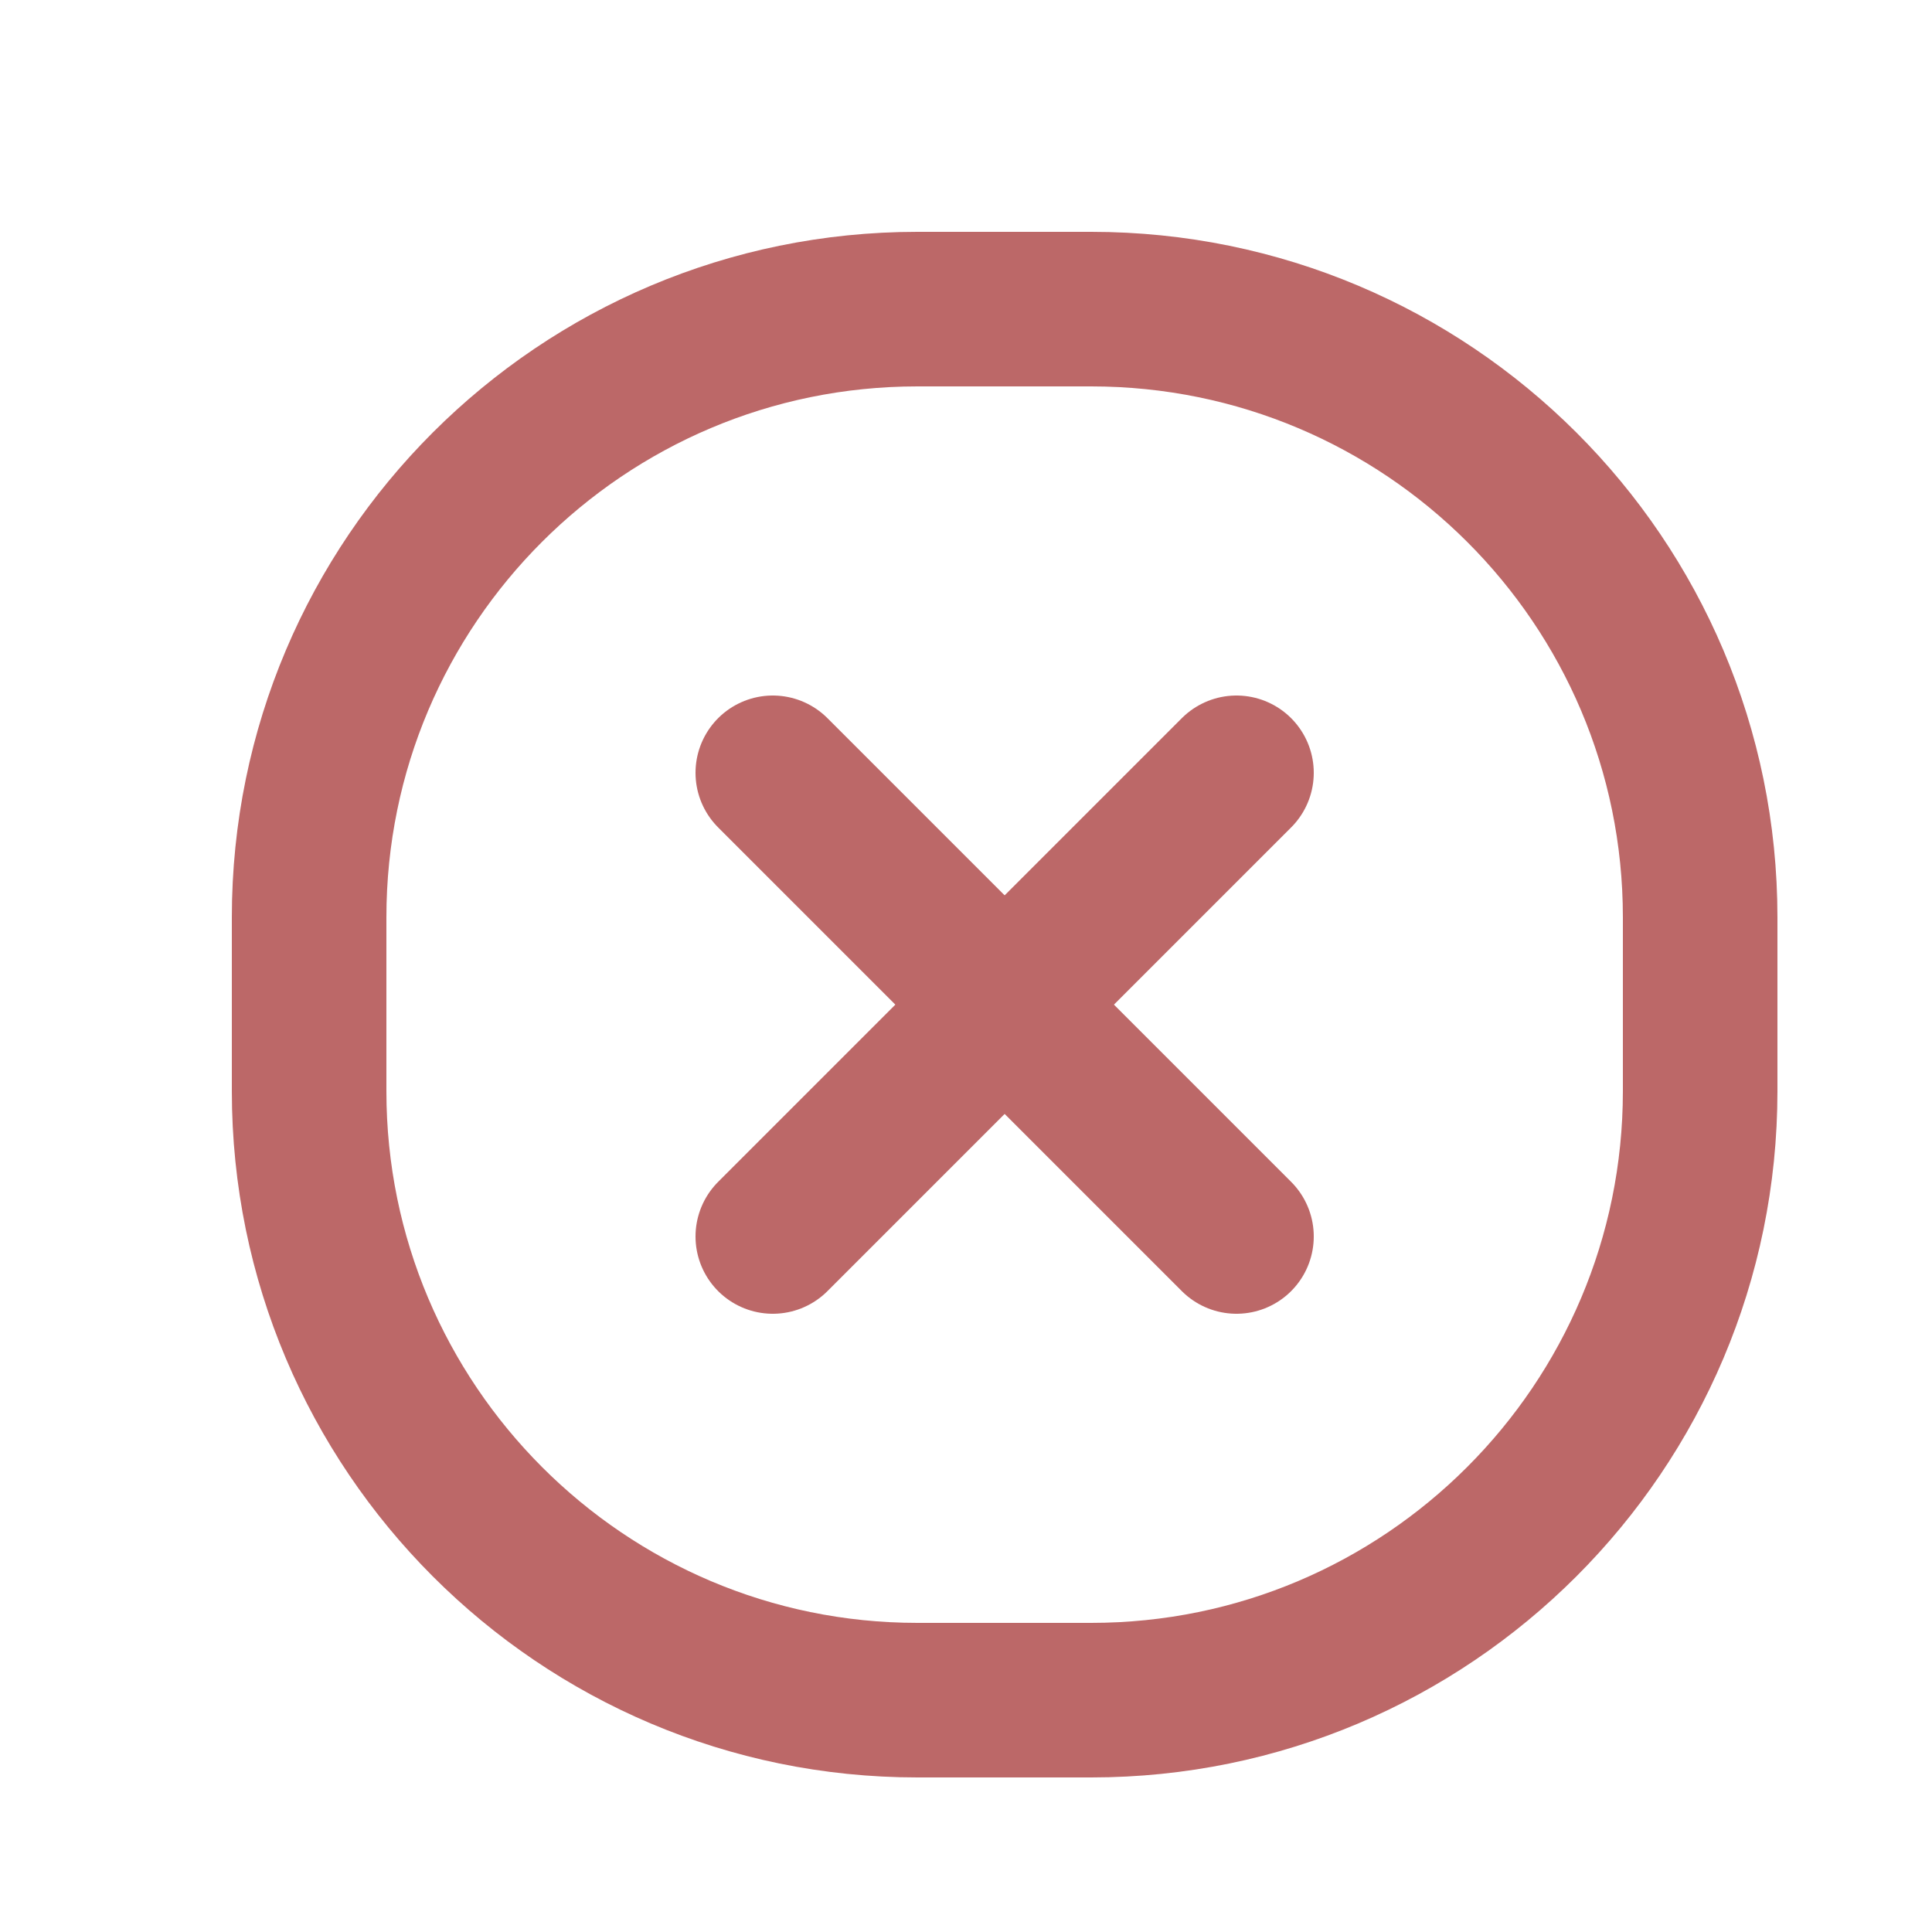
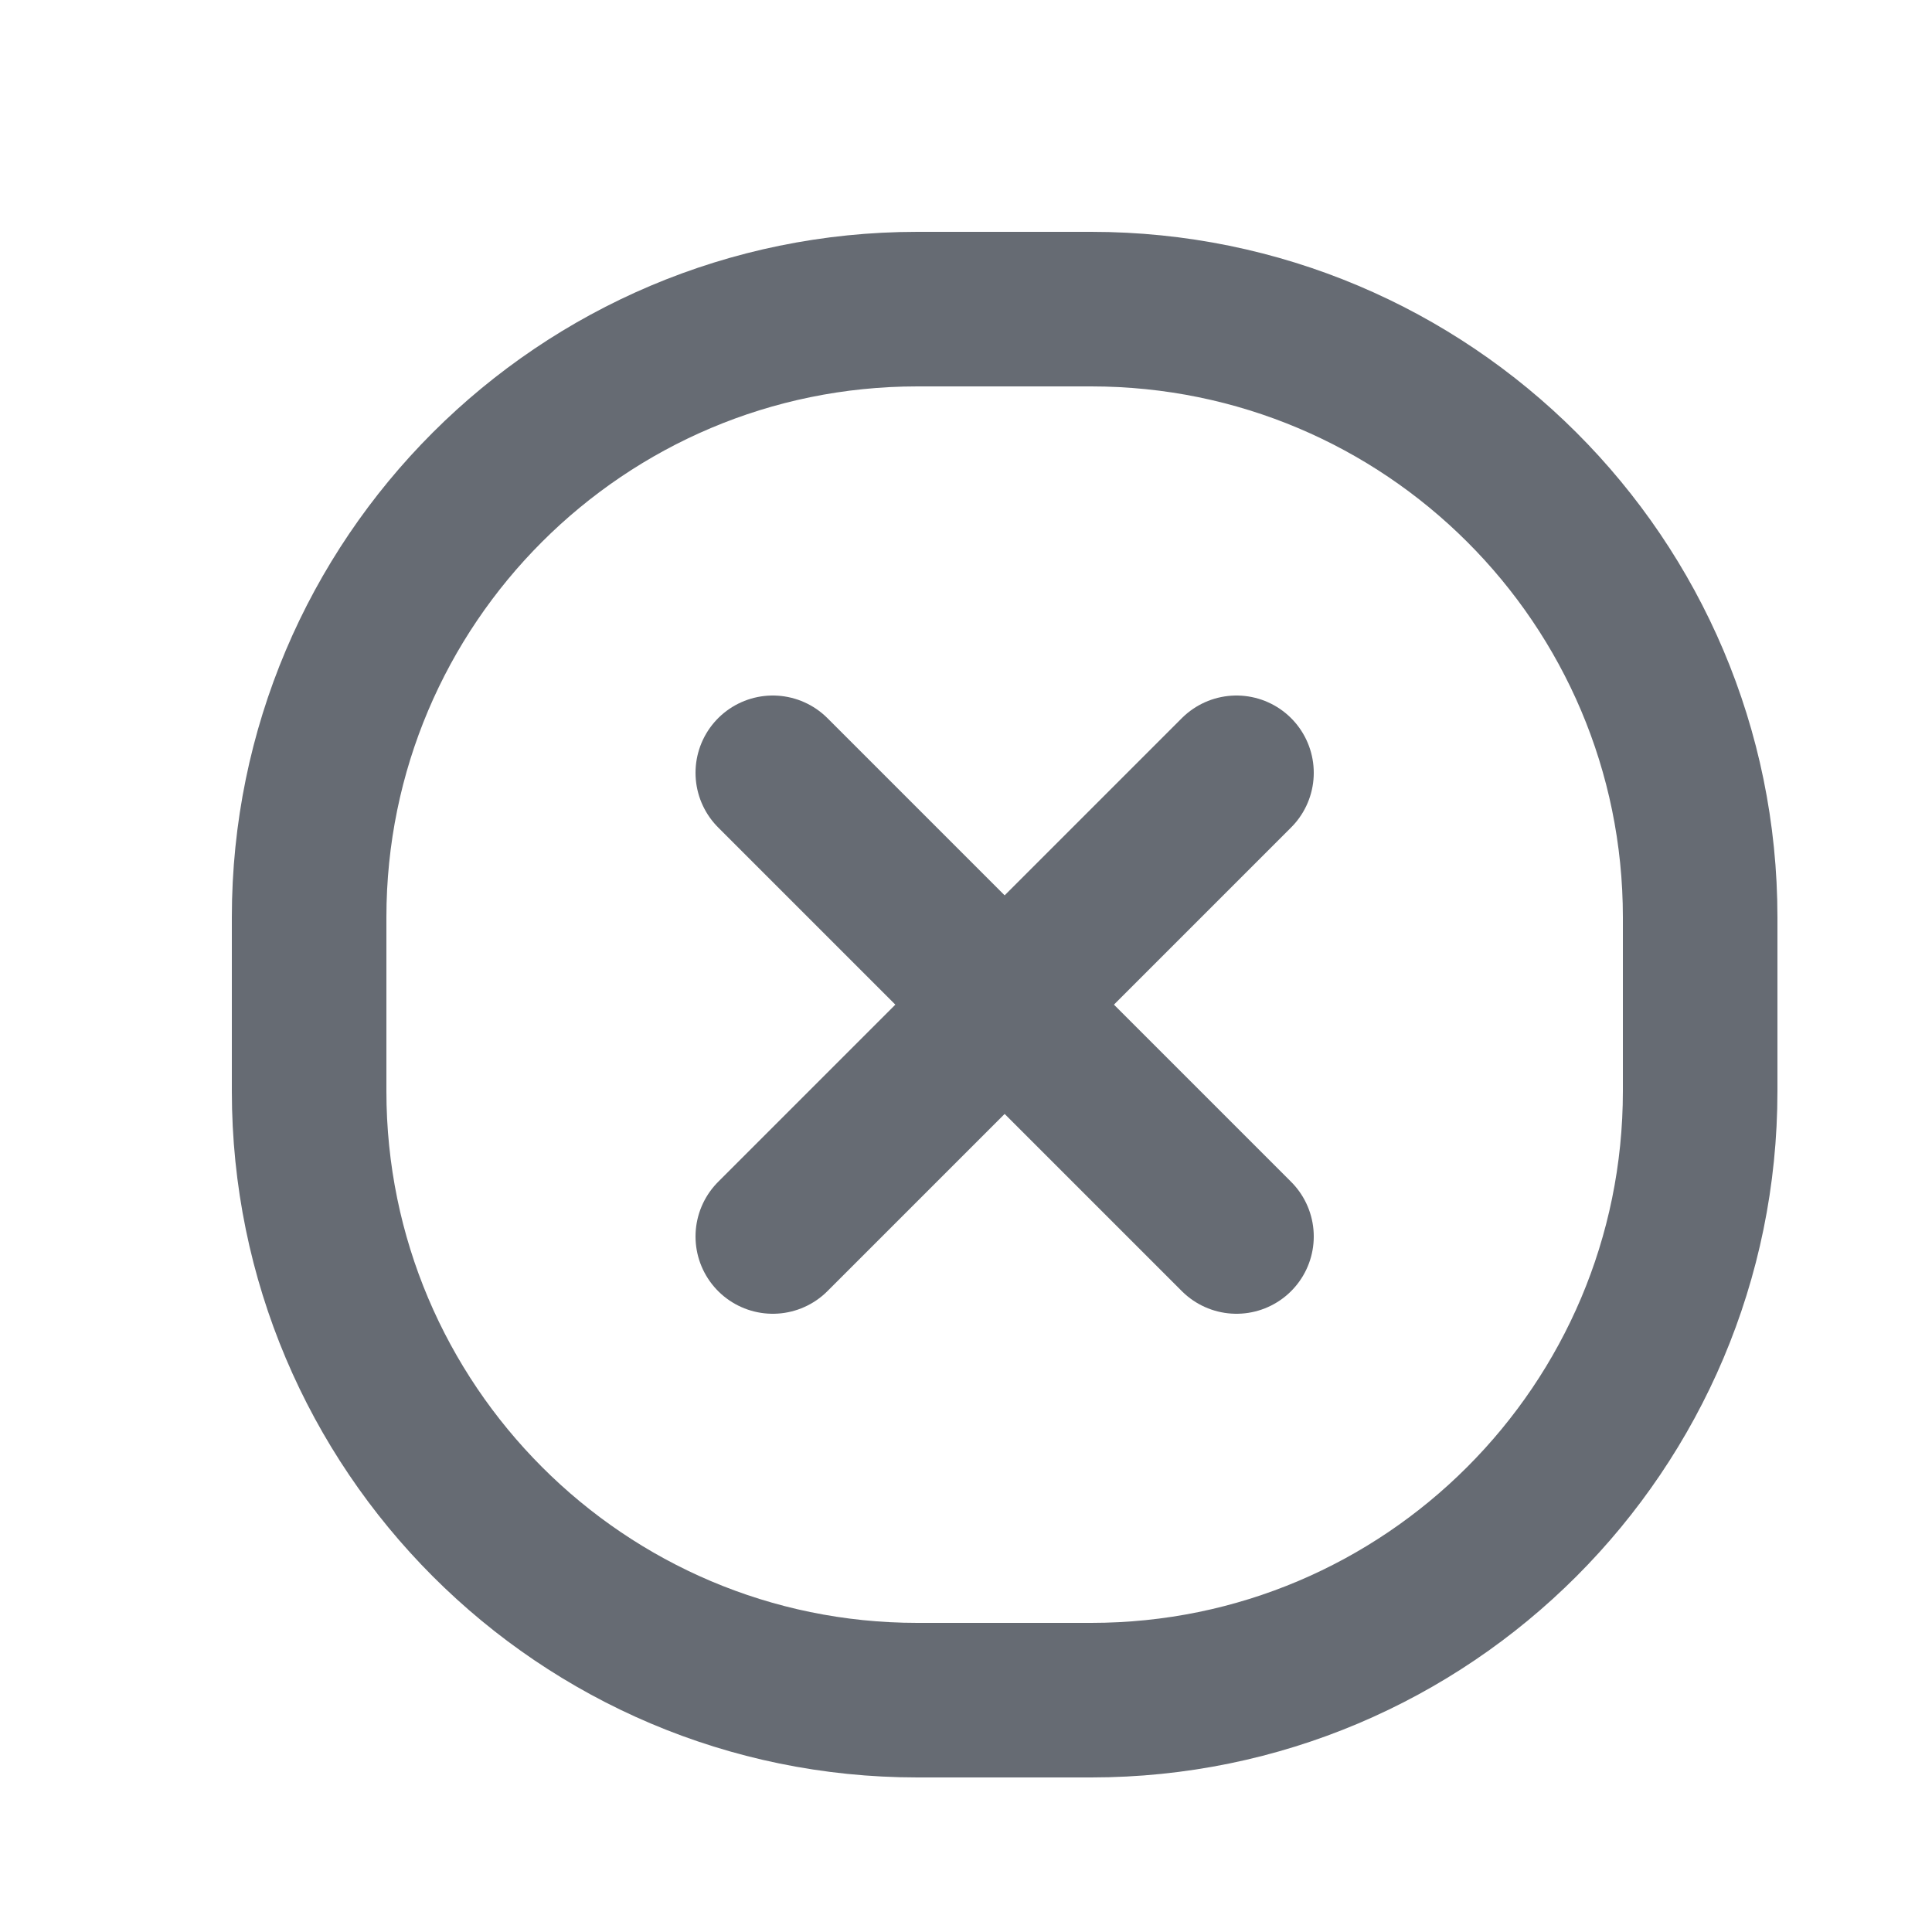
<svg xmlns="http://www.w3.org/2000/svg" viewBox="0 0 25 25" width="25" height="25">
  <style>
		tspan { white-space:pre }
		.shp0 { opacity: 0;fill: #000000 } 
- 		.shp1 { fill: none;stroke: #bc6868;stroke-linecap:round;stroke-linejoin:round;stroke-width: 2 } 
+ 		.shp1 { fill: none;stroke: #666b73;stroke-linecap:round;stroke-linejoin:round;stroke-width: 2 } 
	</style>
  <g id="Faticons">
    <g id="Close circle">
      <path id="Rectangle" class="shp0" d="M1 1L25 1L25 25L1 25L1 1Z" />
      <path id="Stroke 1" class="shp1" d="M10 16L16 10" />
      <path id="Stroke 2" class="shp1" d="M10 10L16 16" />
      <path id="Stroke 3" class="shp1" d="M14.12 22L11.87 22C7.53 22 4 18.47 4 14.12L4 11.87C4 7.52 7.53 4 11.87 4L14.12 4C18.47 4 22 7.52 22 11.87L22 14.12C22 18.47 18.47 22 14.12 22Z" />
    </g>
  </g>
</svg>
